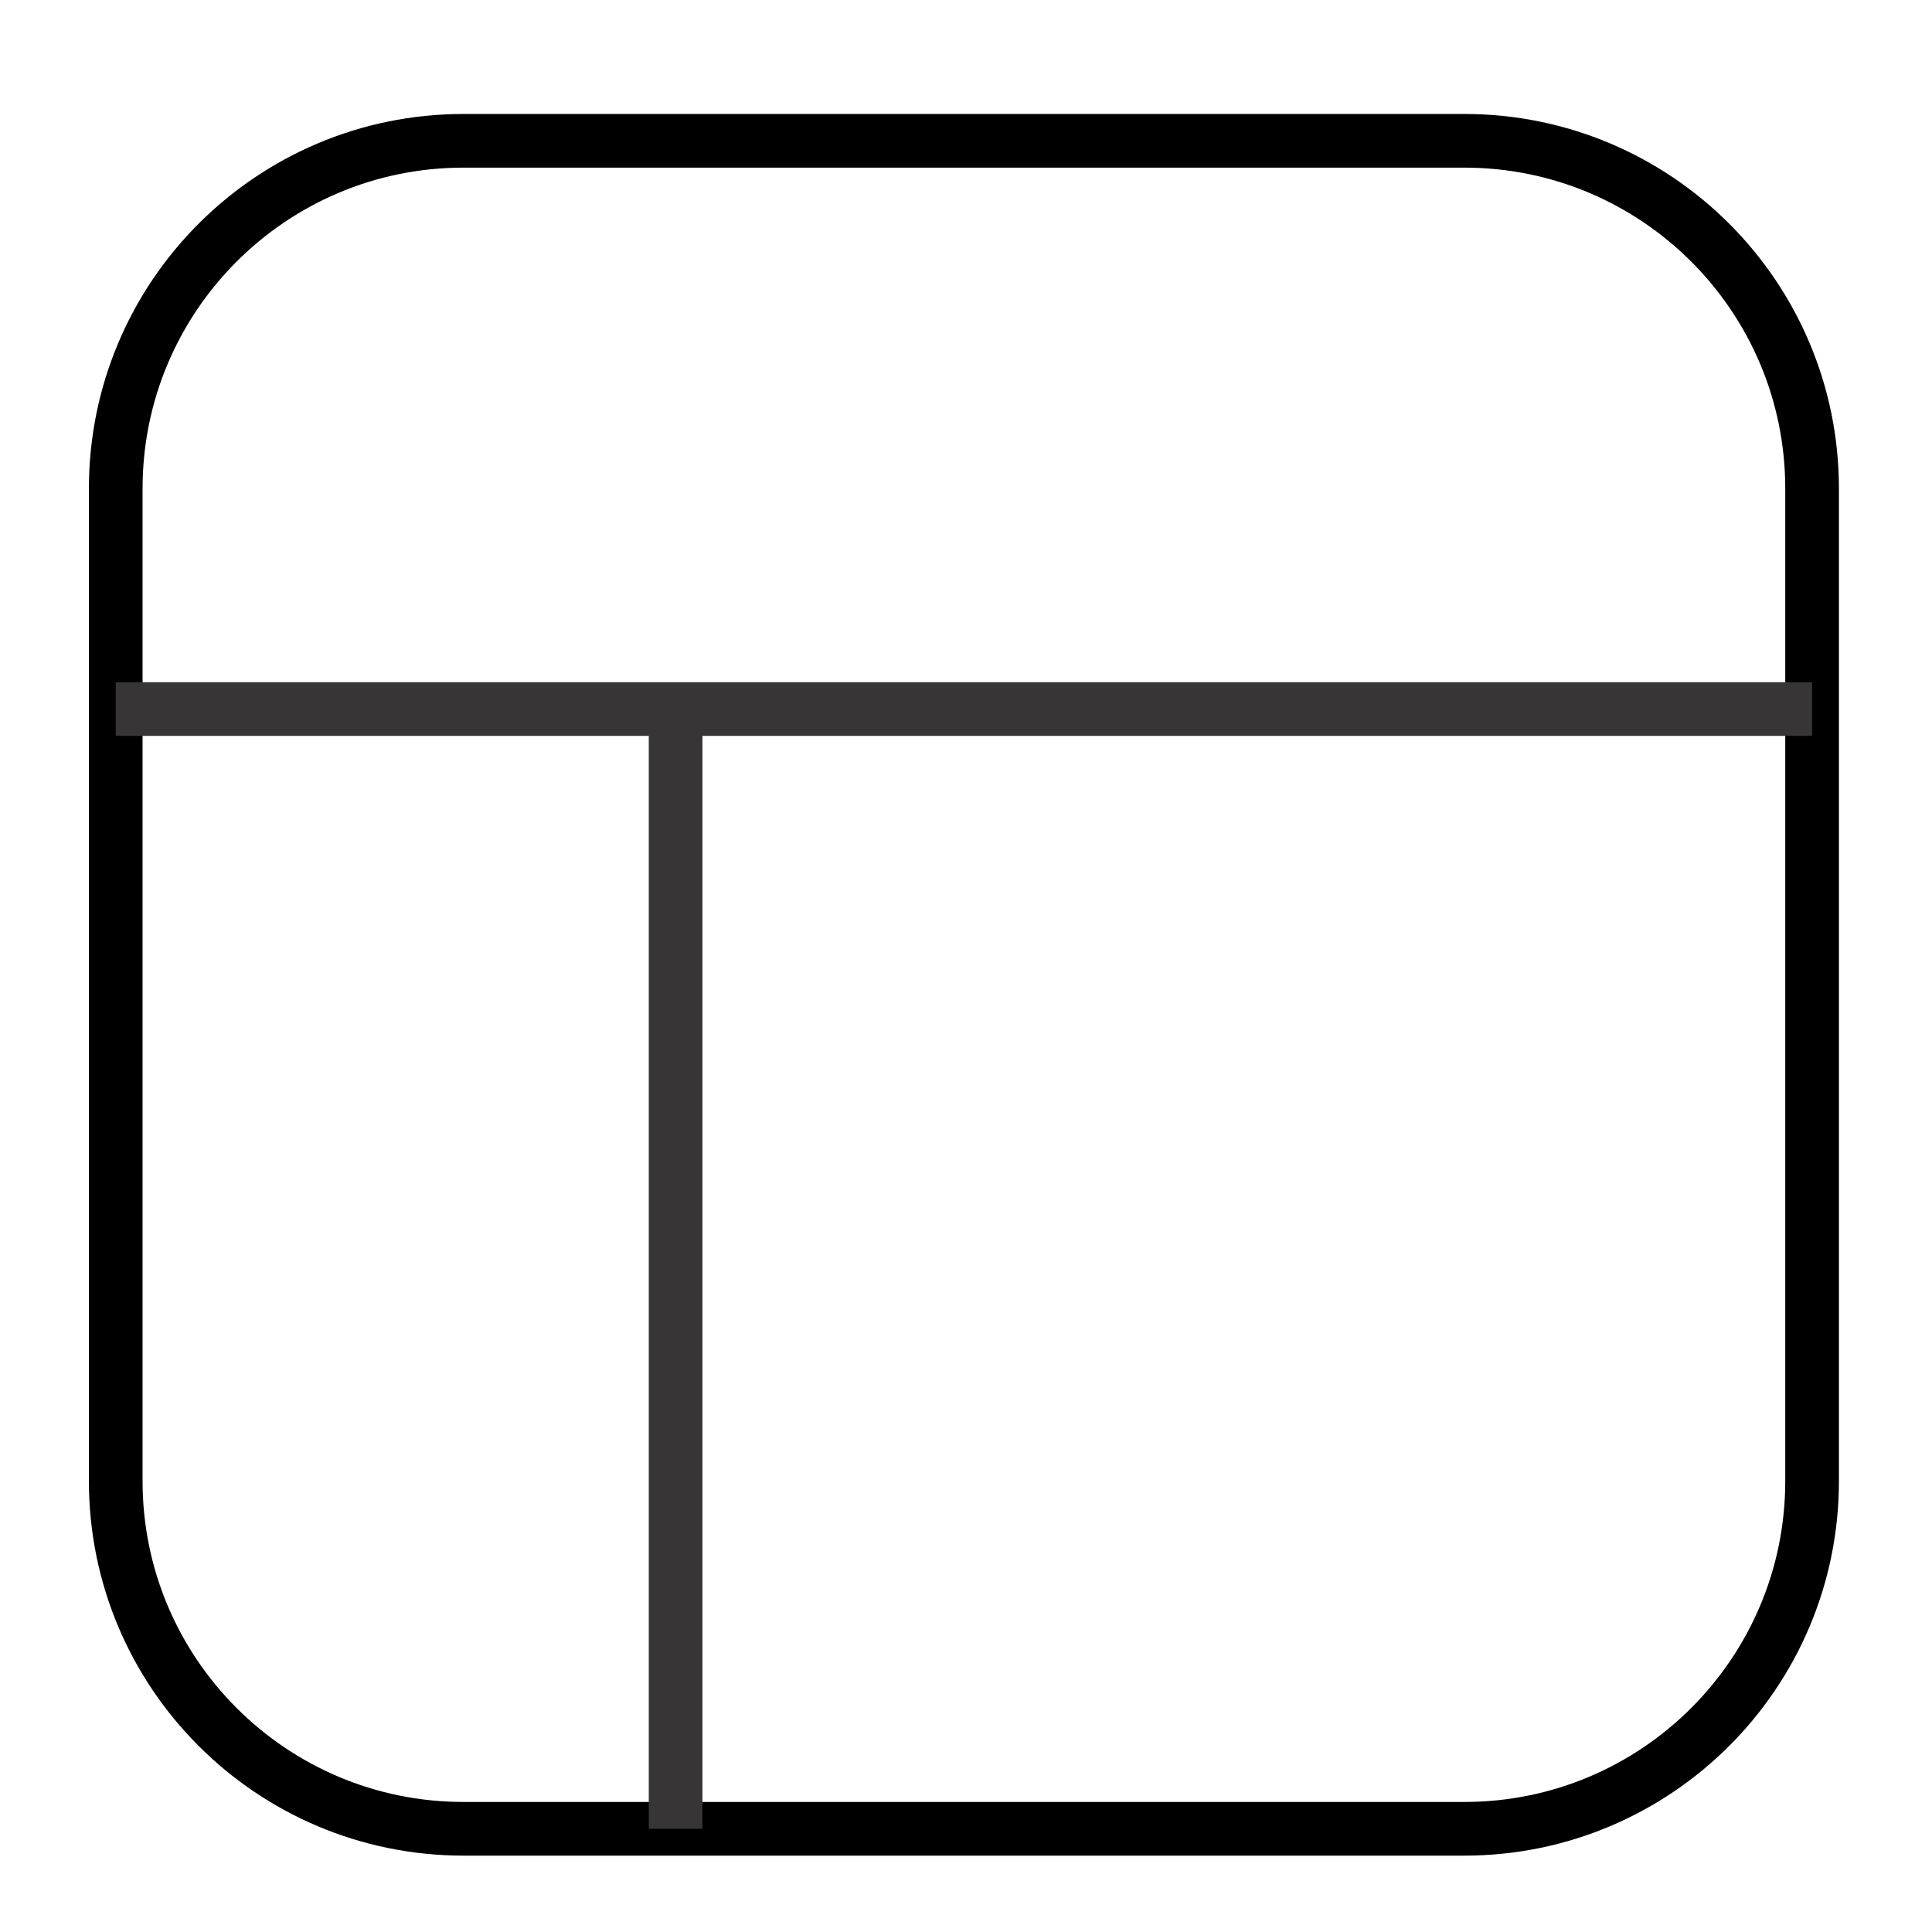
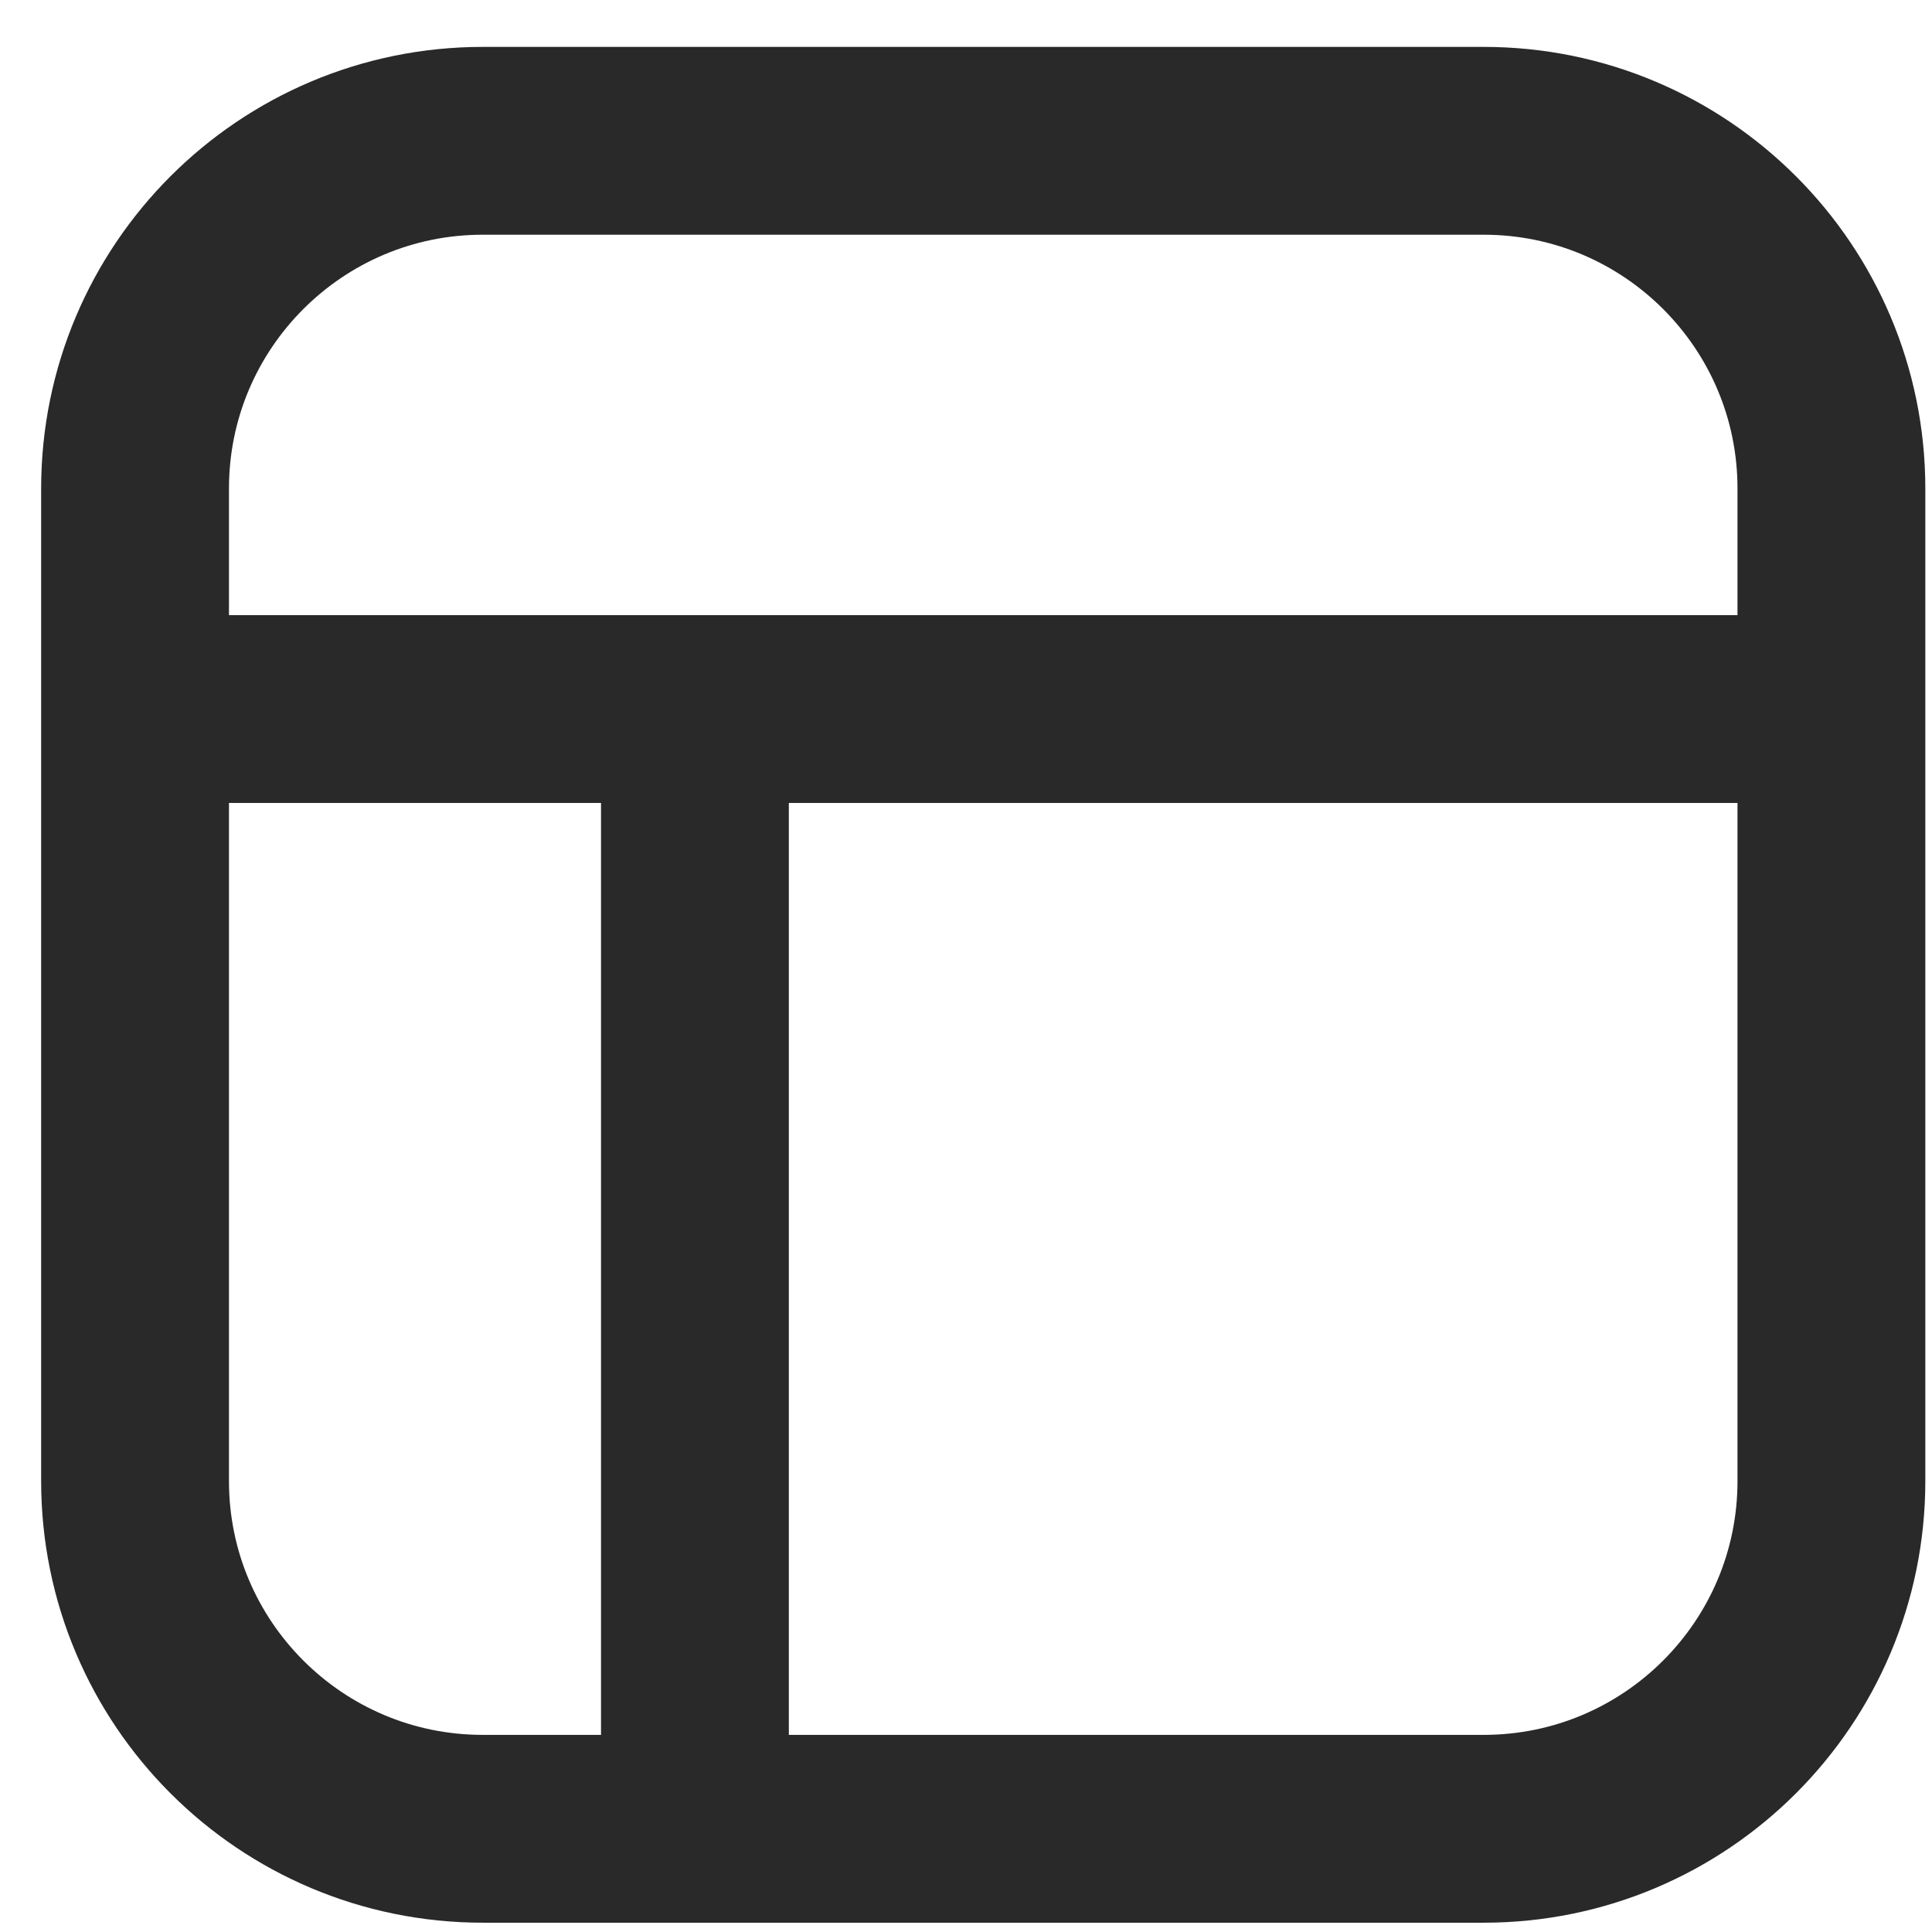
<svg xmlns="http://www.w3.org/2000/svg" xml:space="preserve" width="200px" height="200px" version="1.1" style="shape-rendering:geometricPrecision; text-rendering:geometricPrecision; image-rendering:optimizeQuality; fill-rule:evenodd; clip-rule:evenodd" viewBox="0 0 200 200">
  <defs>
    <style type="text/css">
   
-     .str1 {stroke:#373535;stroke-width:5.556;stroke-miterlimit:2.613}
-     .str0 {stroke:black;stroke-width:5.556;stroke-miterlimit:2.613}
+     .str0 {stroke:#292929;stroke-width:19.444;stroke-miterlimit:2.613}
    .fil0 {fill:none}
   
  </style>
  </defs>
  <g id="Layer_x0020_1">
-     <rect class="fil0 str0" x="11.981" y="14.576" width="175.606" height="174.74" rx="36" ry="36" />
-     <line class="fil0 str1" x1="11.981" y1="73.4" x2="187.587" y2="73.4" />
-     <line class="fil0 str1" x1="69.939" y1="73.4" x2="69.939" y2="189.317" />
+     <rect class="fil0 str0" x="13.981" y="14.576" width="175.606" height="174.74" rx="36" ry="36" />
+     <line class="fil0 str0" x1="13.981" y1="73.4" x2="189.587" y2="73.4" />
+     <line class="fil0 str0" x1="71.939" y1="73.4" x2="71.939" y2="189.317" />
  </g>
</svg>
